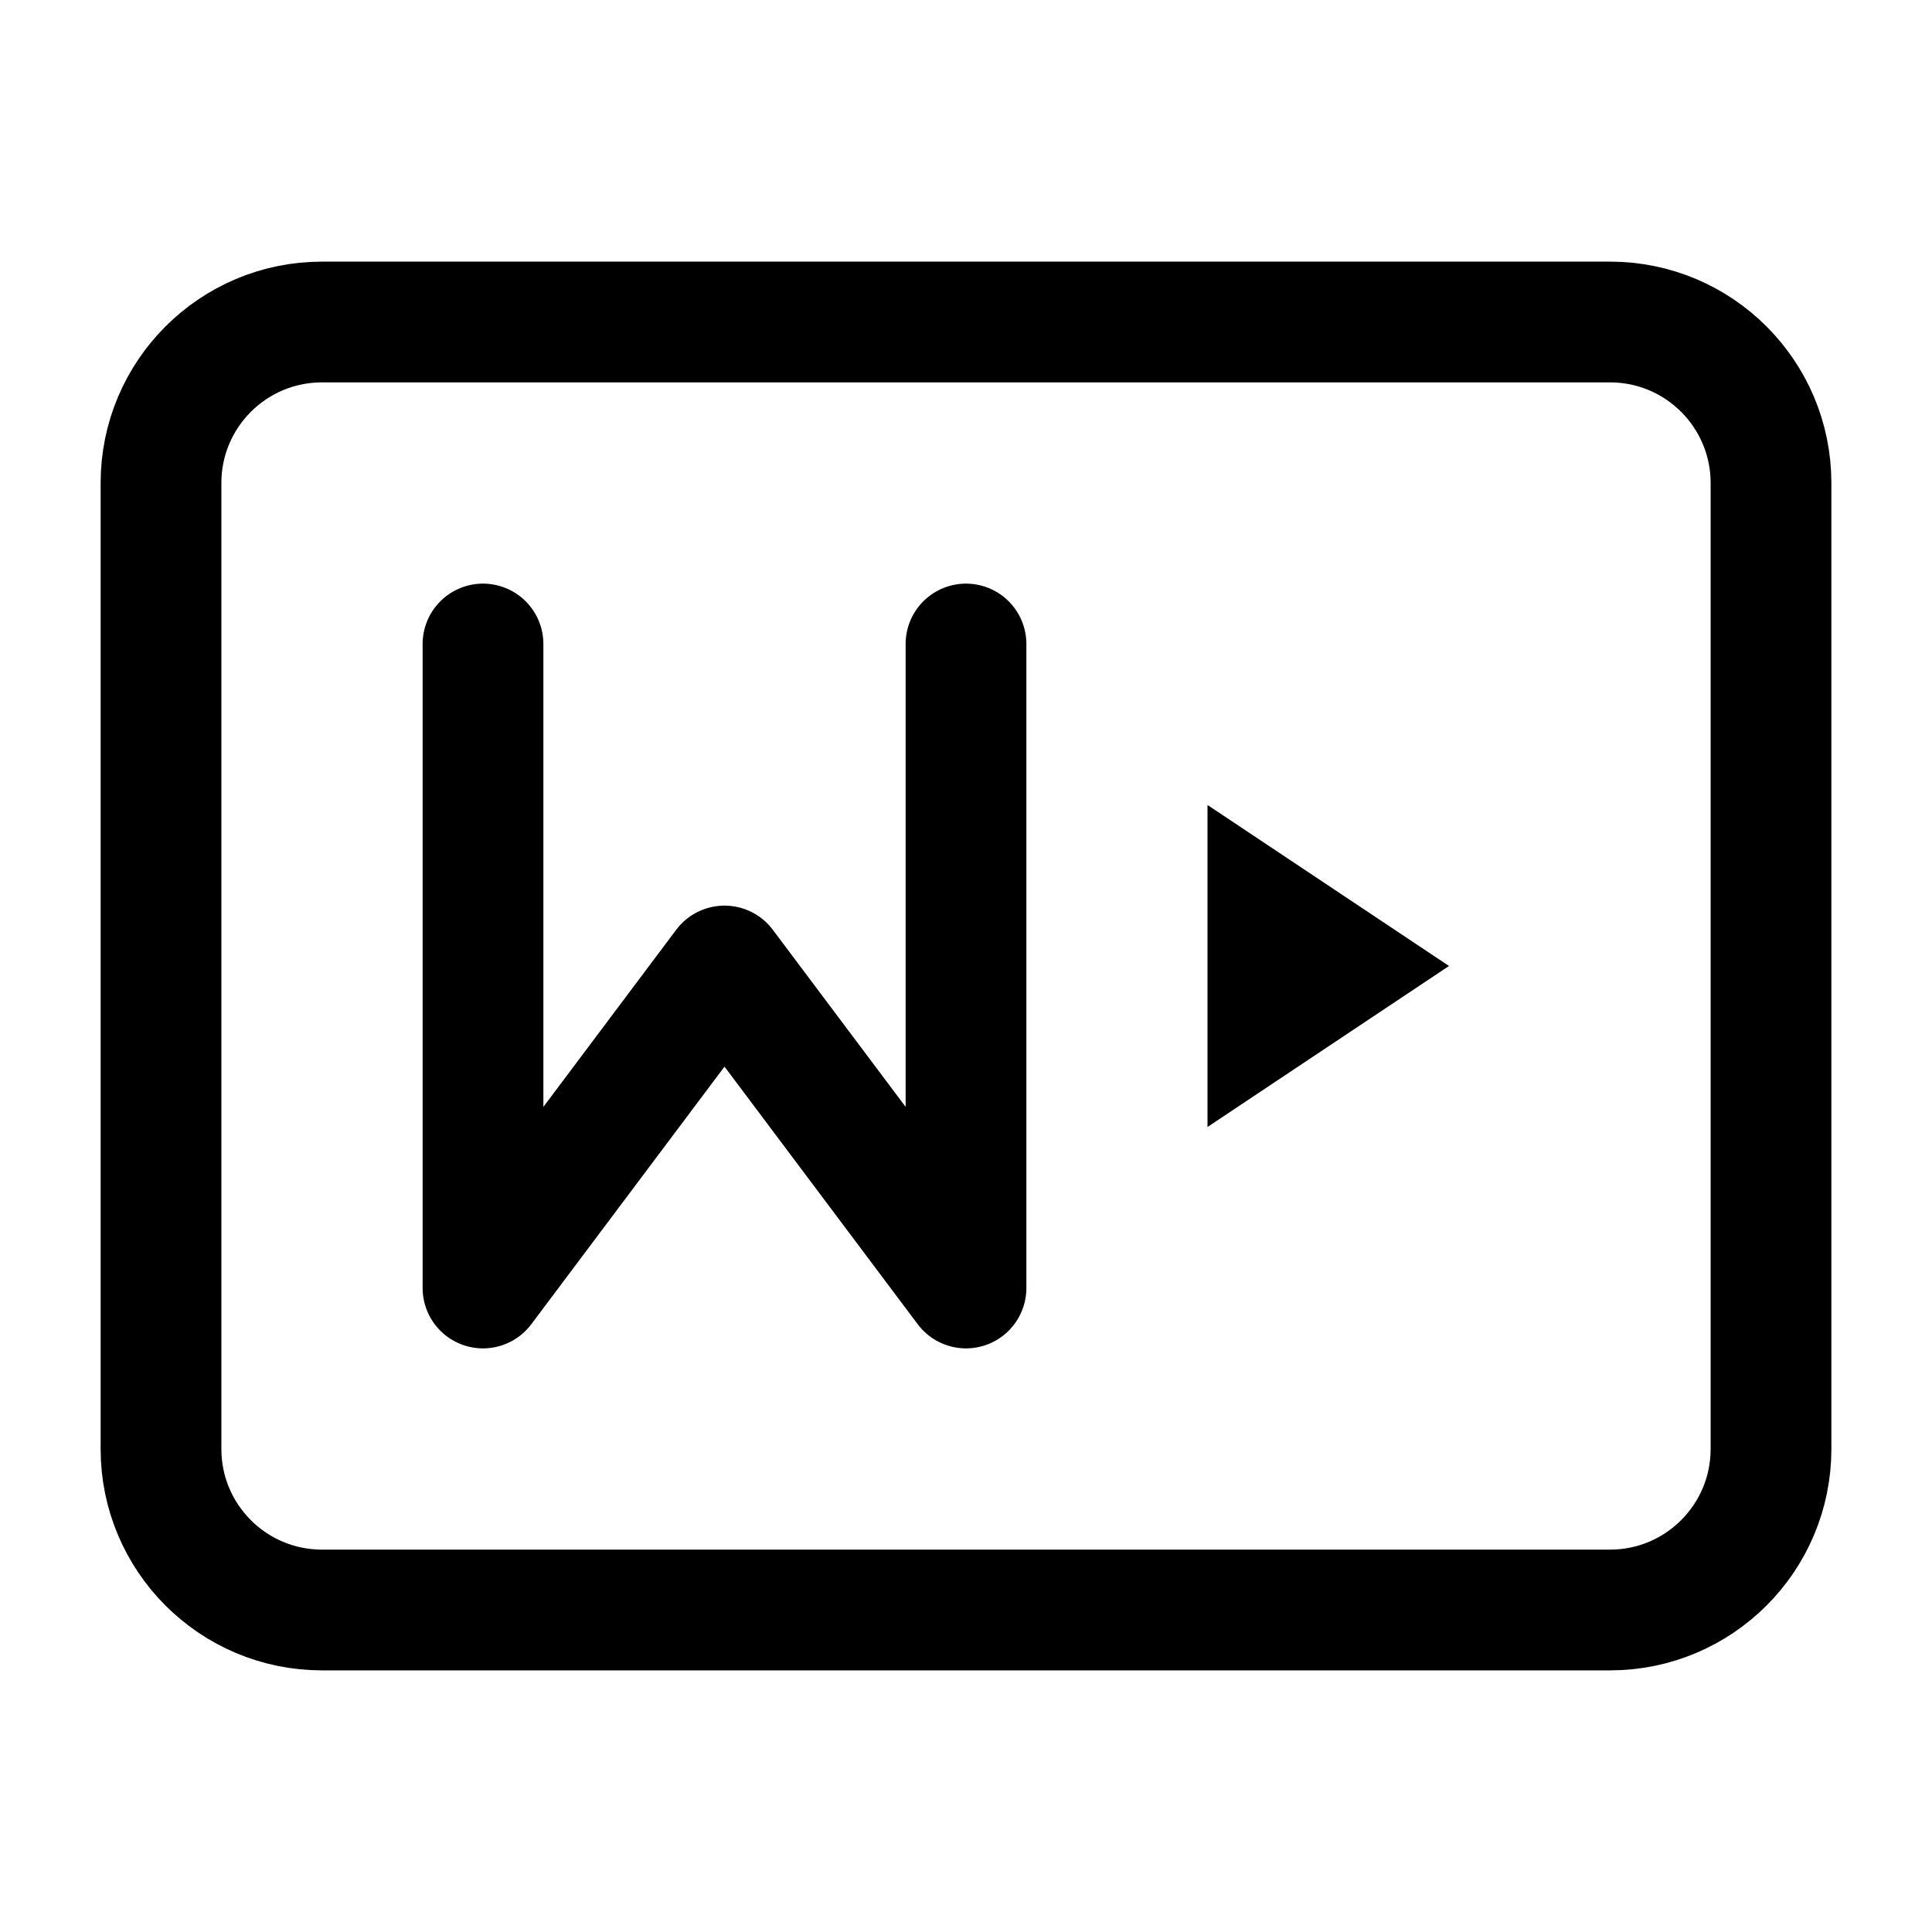
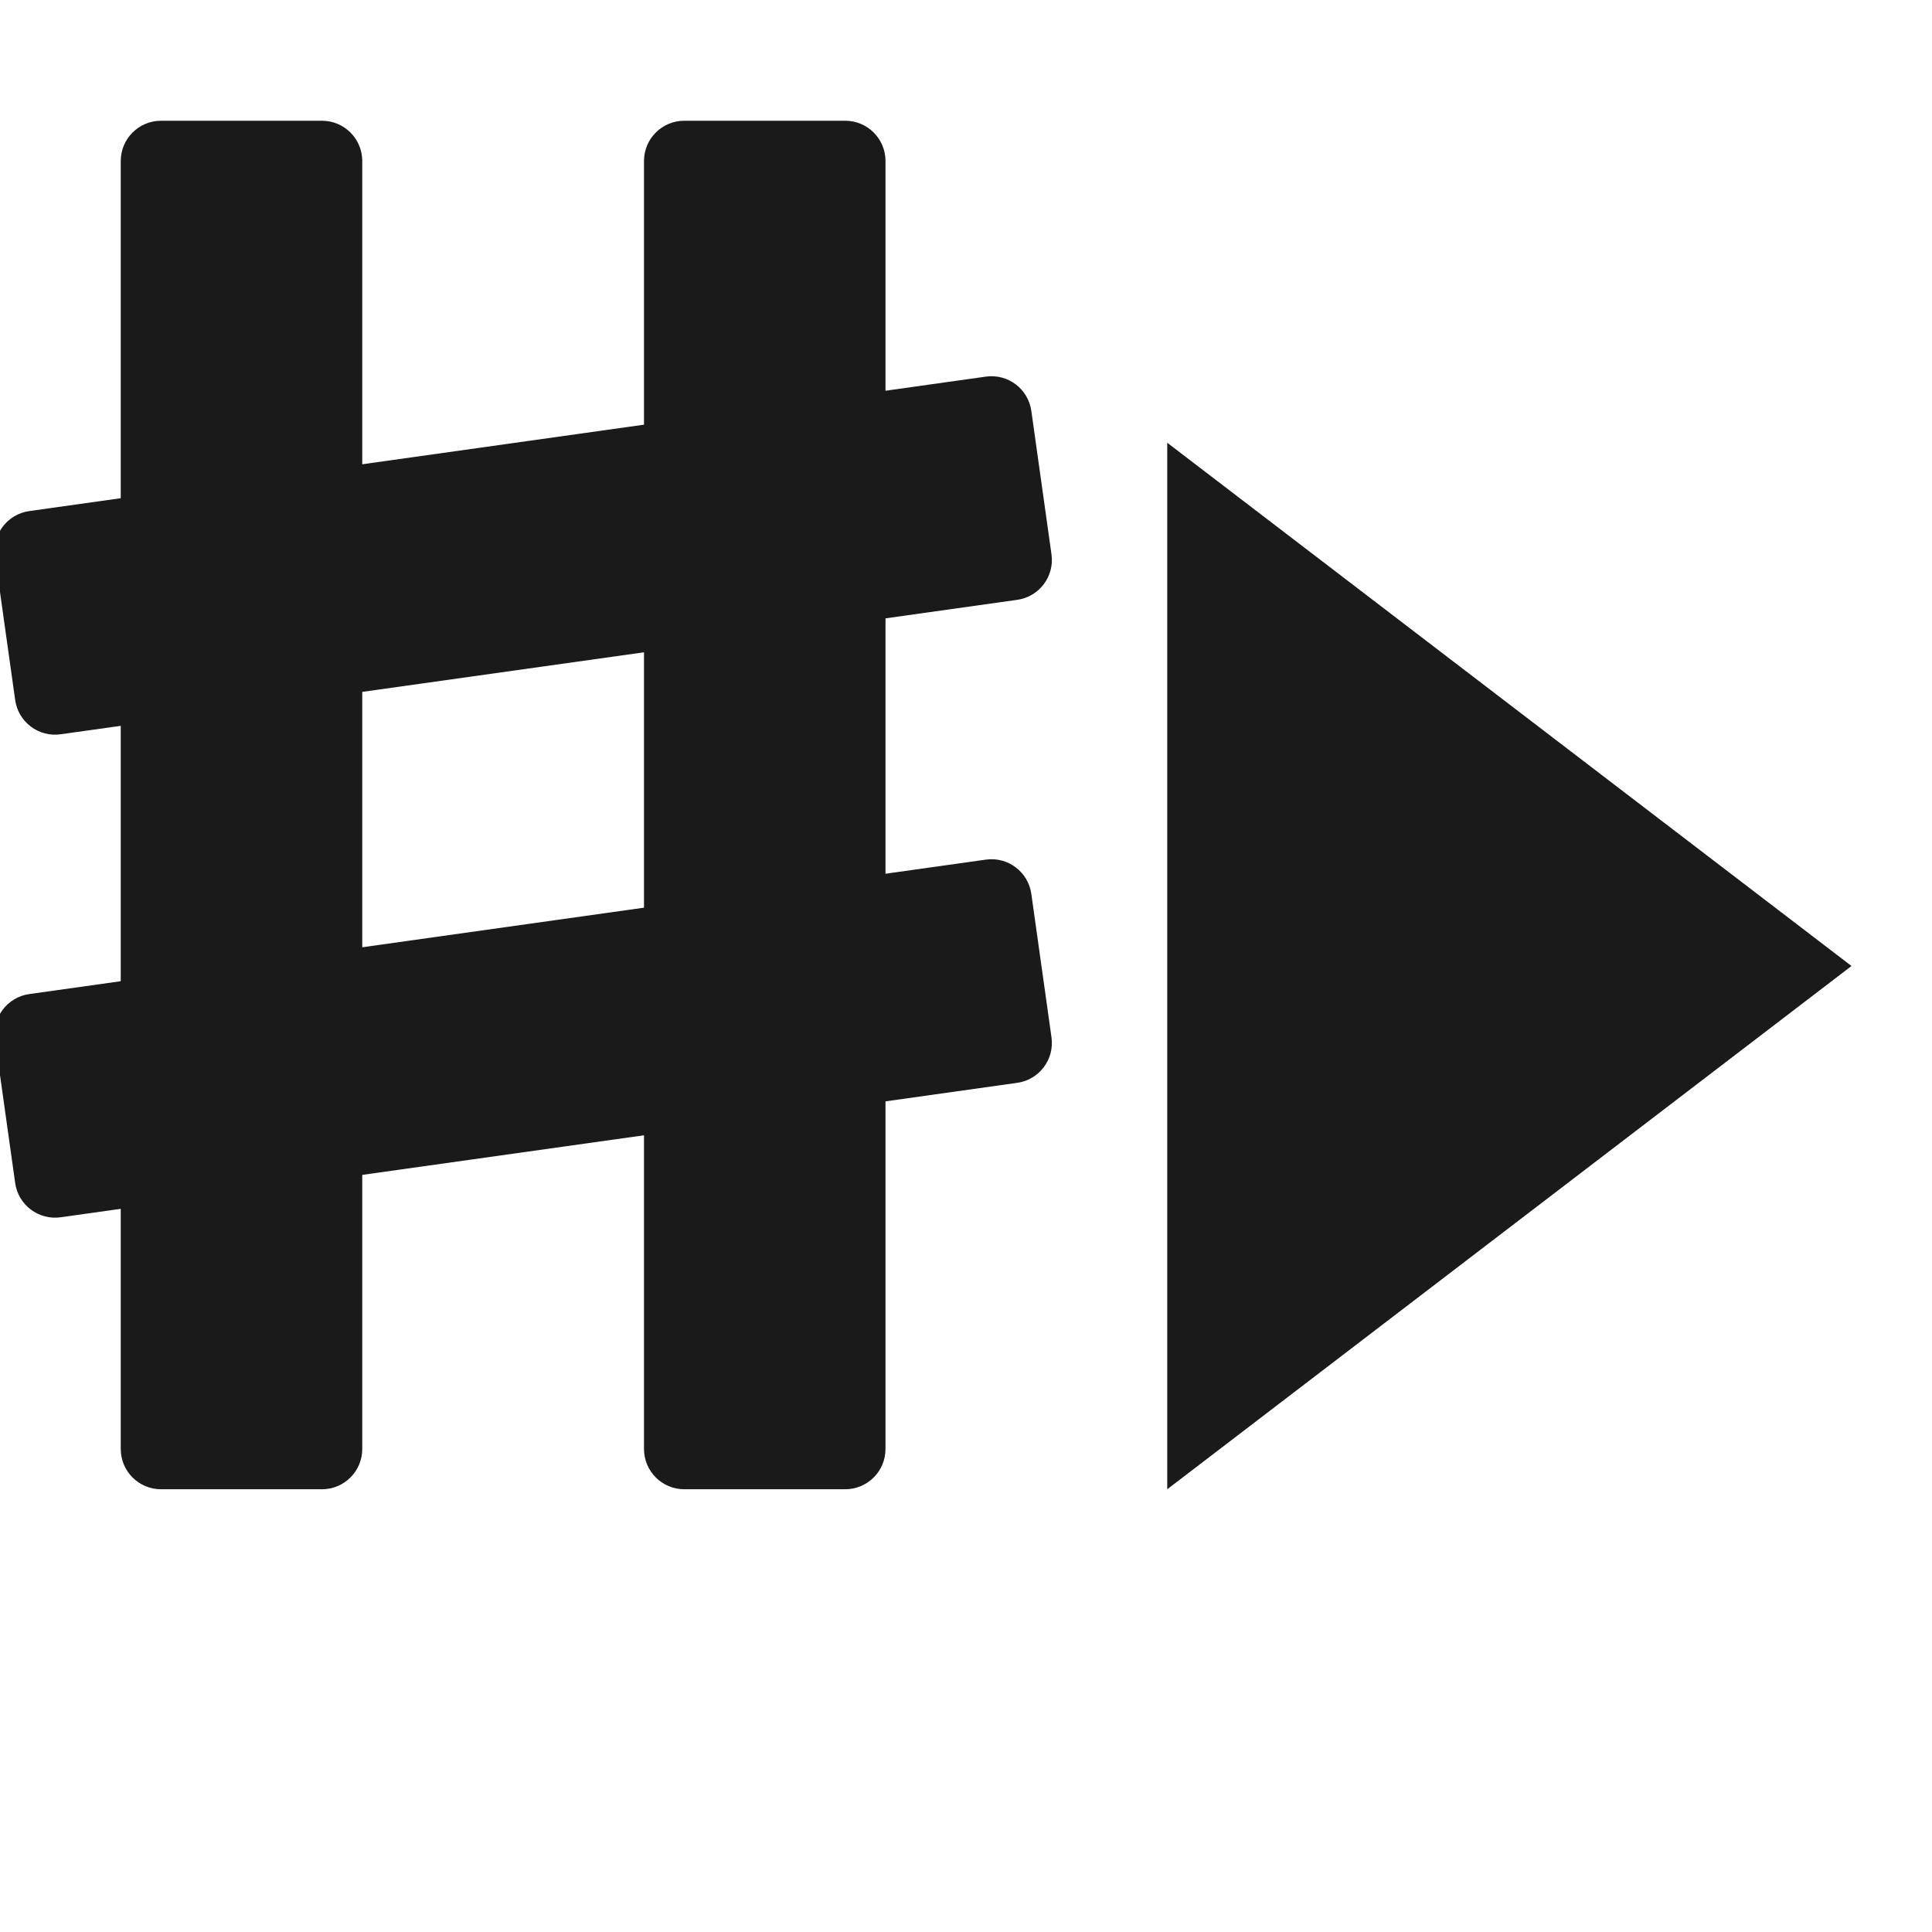
<svg xmlns="http://www.w3.org/2000/svg" viewBox="0 0 24 24" width="24" height="24">
-   <rect x="2" y="4" width="20" height="16" rx="2" fill="none" stroke="currentColor" stroke-width="1.5" />
-   <path d="M6 8v8l3-4 3 4V8" fill="none" stroke="currentColor" stroke-width="1.5" stroke-linecap="round" stroke-linejoin="round" />
-   <polygon points="15,10 15,14 18,12" fill="currentColor" />
+   <g fill="#1a1a1a">
+     <rect x="1.5" y="1.5" width="3" height="17" rx="0.5" />
+     <rect x="8" y="1.5" width="3" height="17" rx="0.5" />
+     <rect x="0" y="5.5" width="13" height="2.8" rx="0.5" transform="rotate(-8 6.5 6.9)" />
+     <rect x="0" y="11.5" width="13" height="2.8" rx="0.5" transform="rotate(-8 6.5 12.9)" />
+   </g>
+   <polygon points="14.5,5.5 14.5,18.5 23,12" fill="#1a1a1a" />
</svg>
